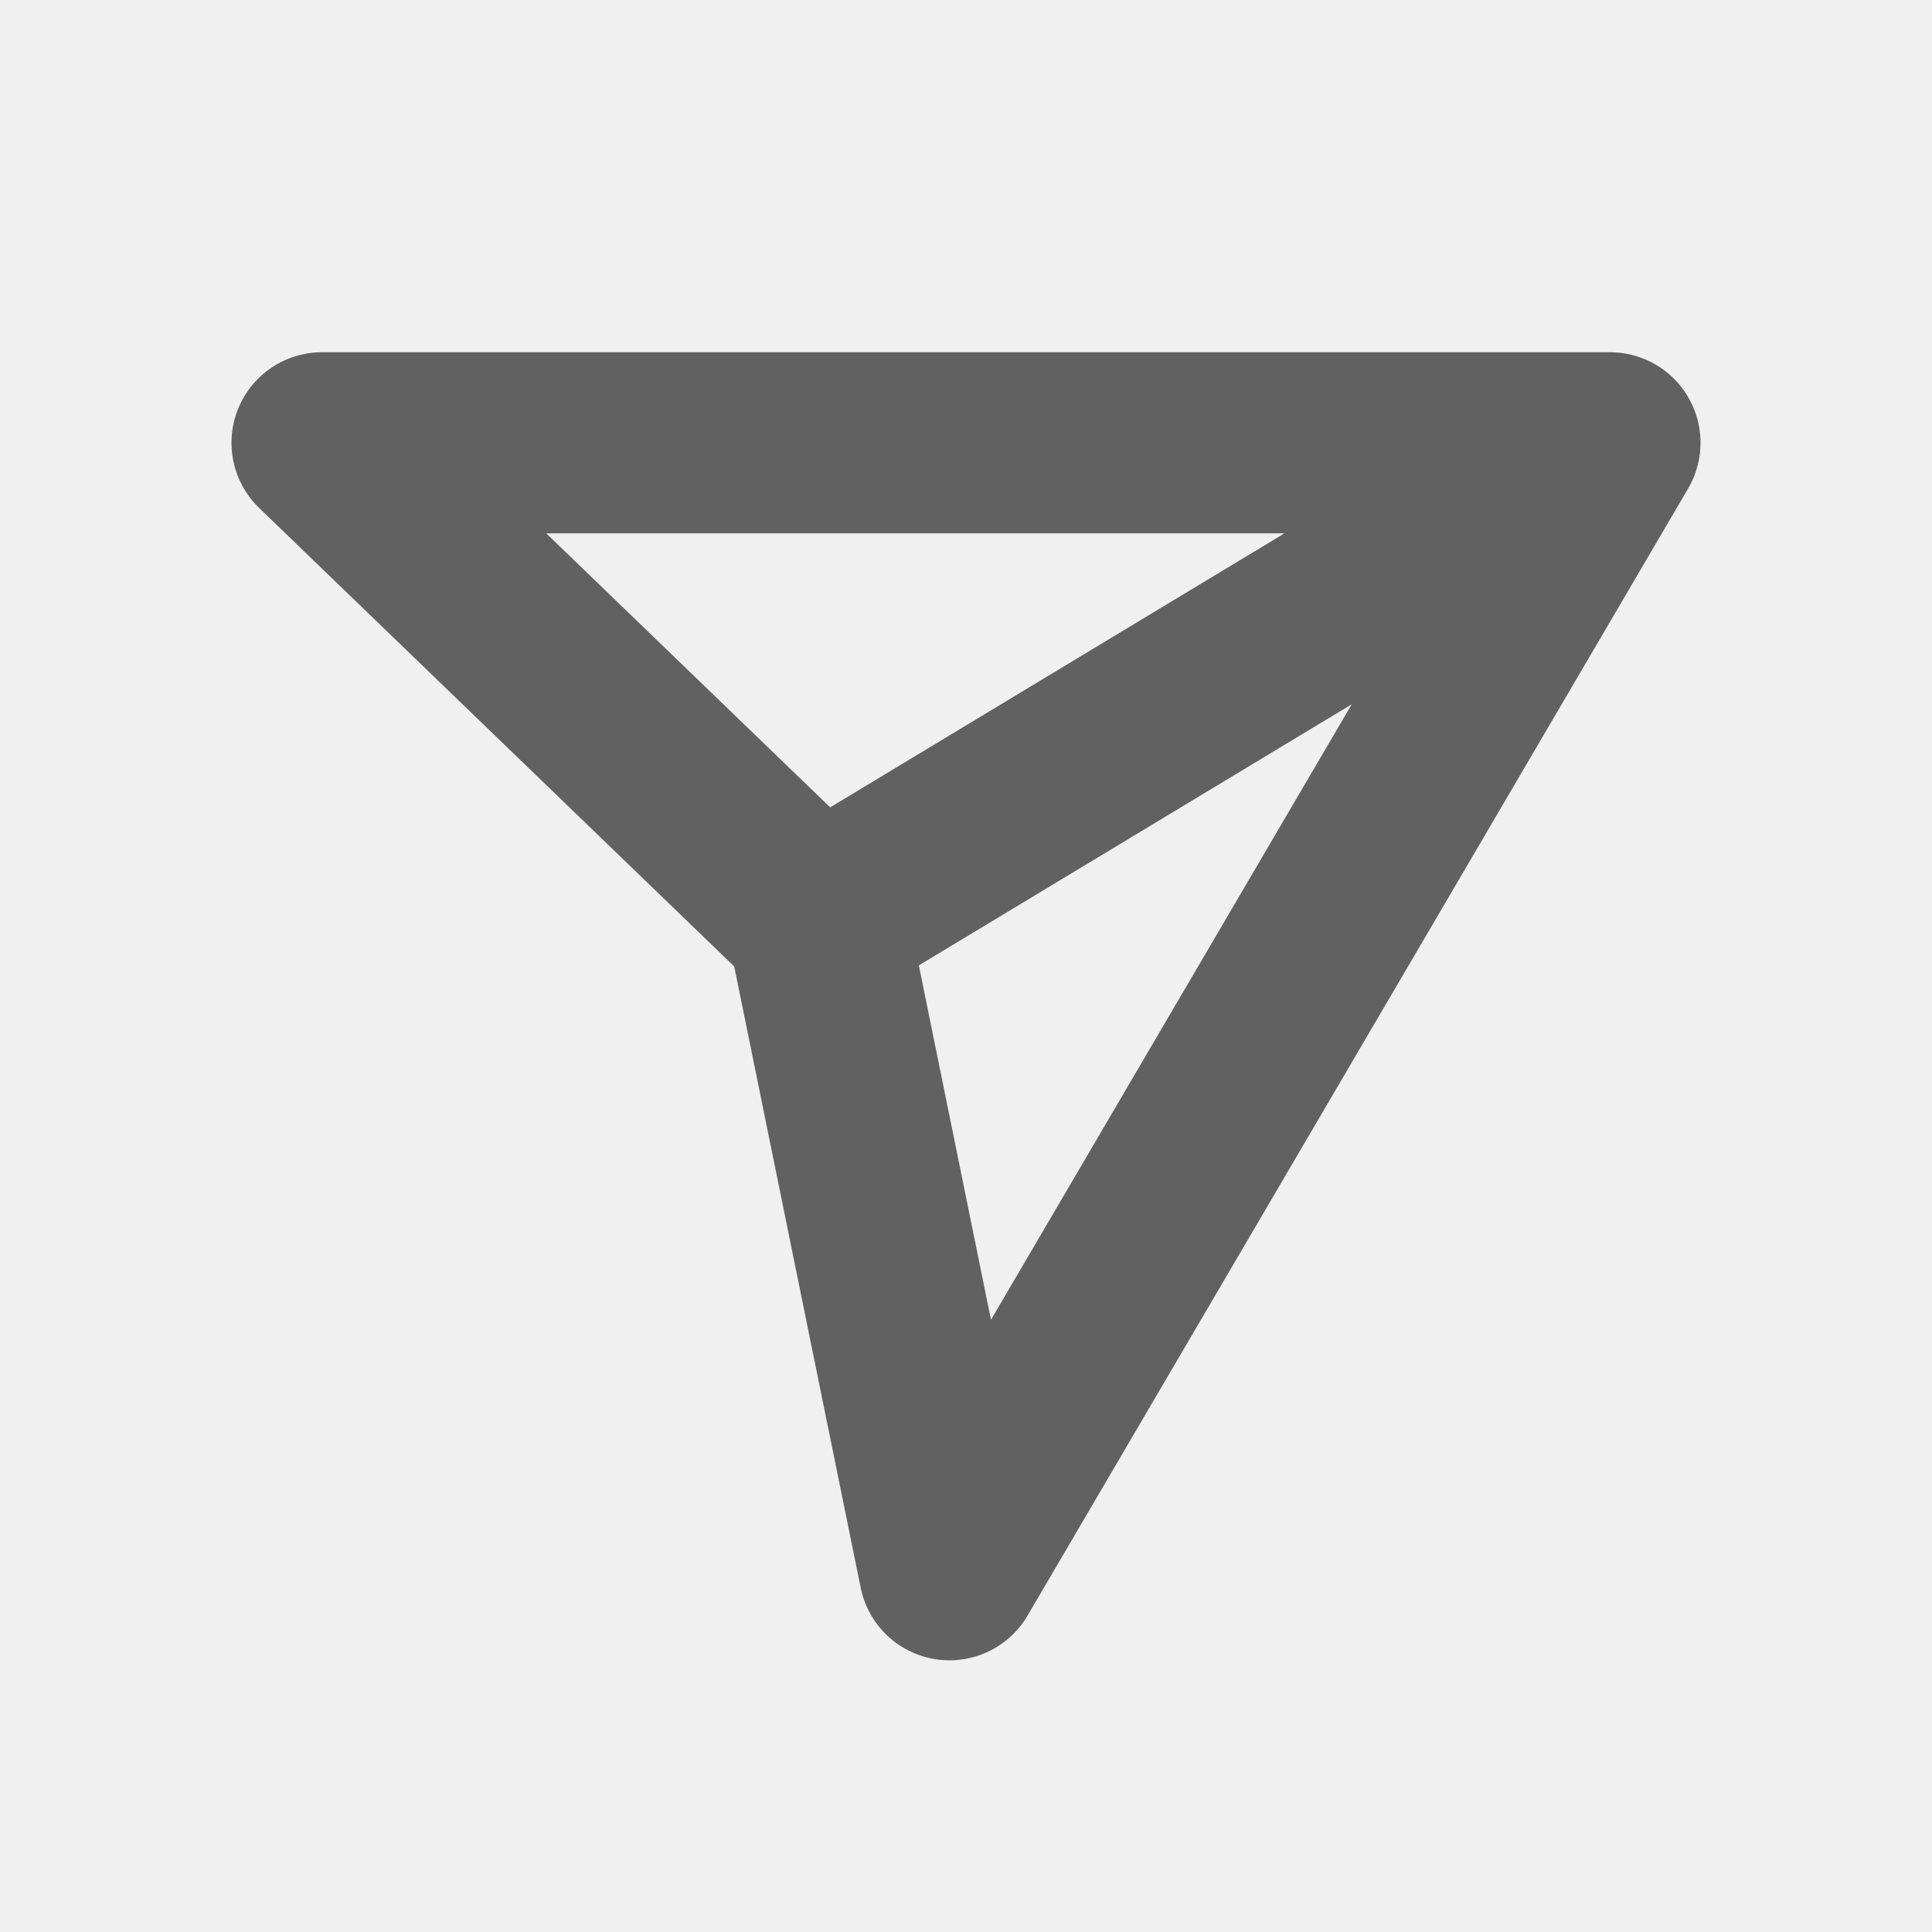
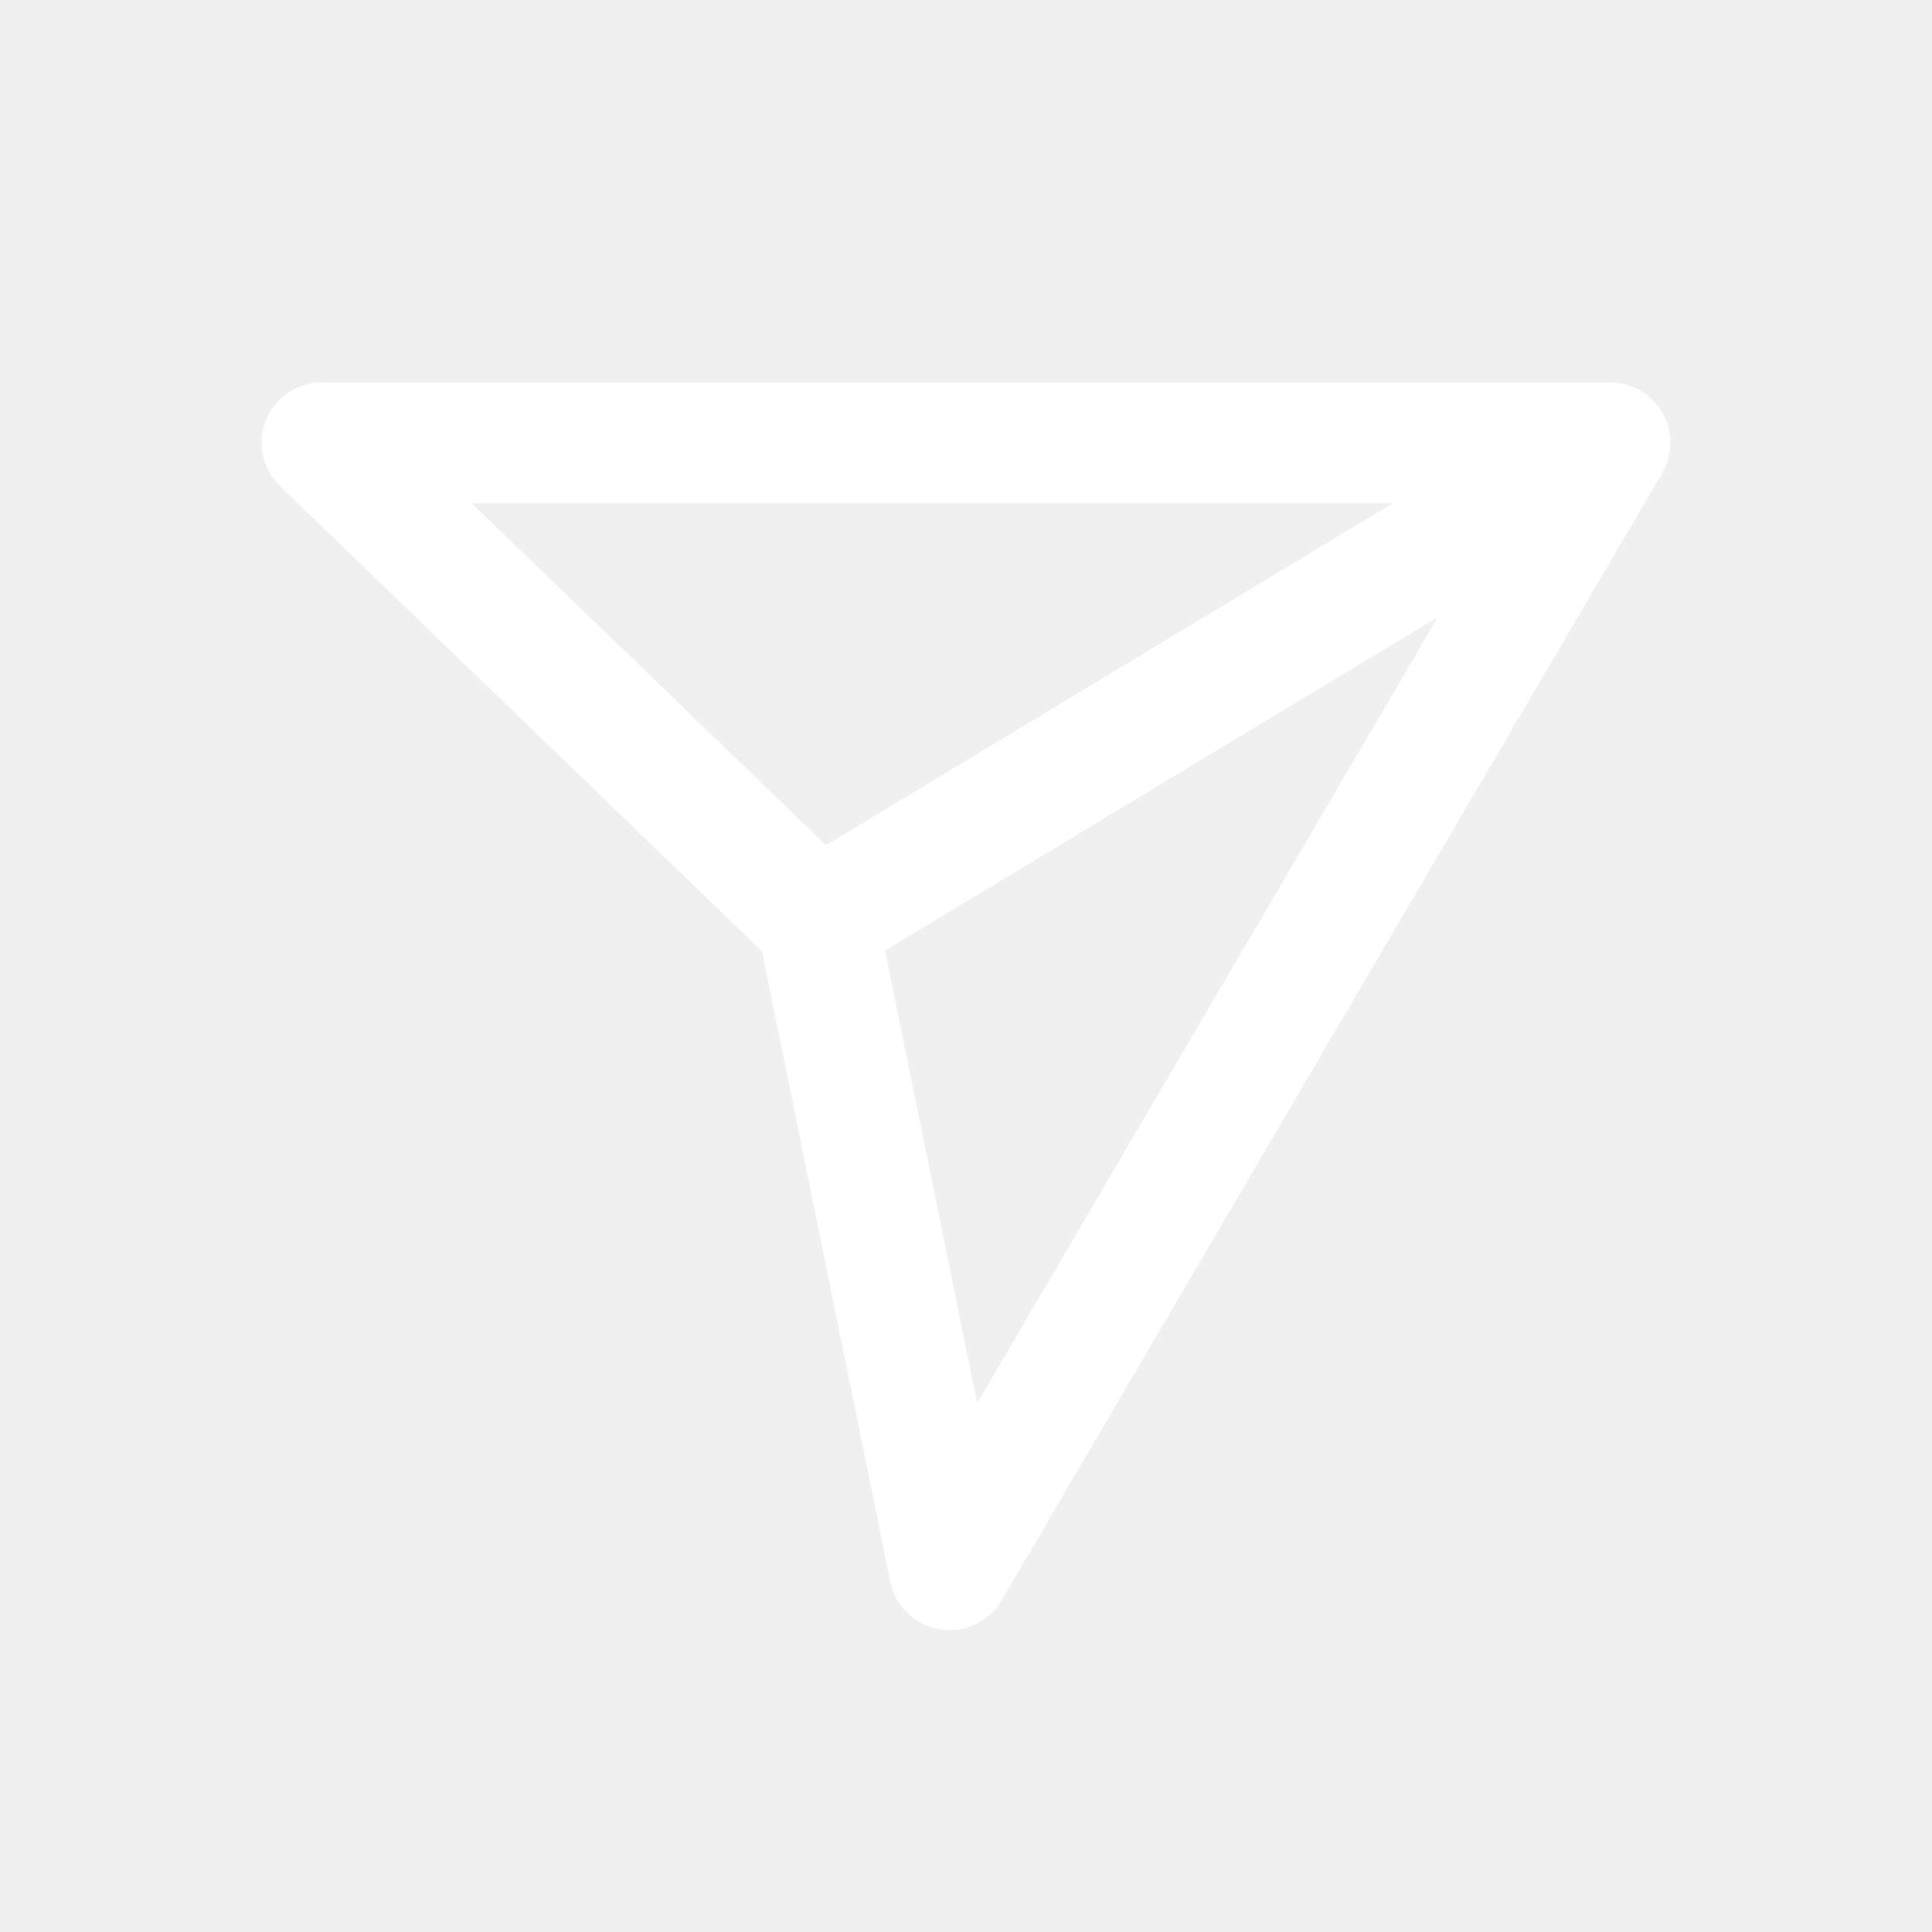
- <svg xmlns="http://www.w3.org/2000/svg" width="16" height="16" viewBox="0 0 16 16" fill="none">
-   <path d="M13.333 3.667H2.667L6.769 7.626M13.333 3.667L7.863 13L6.769 7.626M13.333 3.667L6.769 7.626" stroke="#616161" stroke-width="1.5" stroke-linecap="round" stroke-linejoin="round" />
+ <svg xmlns="http://www.w3.org/2000/svg" width="24" height="24" viewBox="0 0 24 24" fill="none">
+   <path d="M20 5.5H4L10.154 11.439M20 5.5L11.795 19.5L10.154 11.439M20 5.5L10.154 11.439" stroke="white" stroke-width="1.5" stroke-linecap="round" stroke-linejoin="round" />
</svg>
